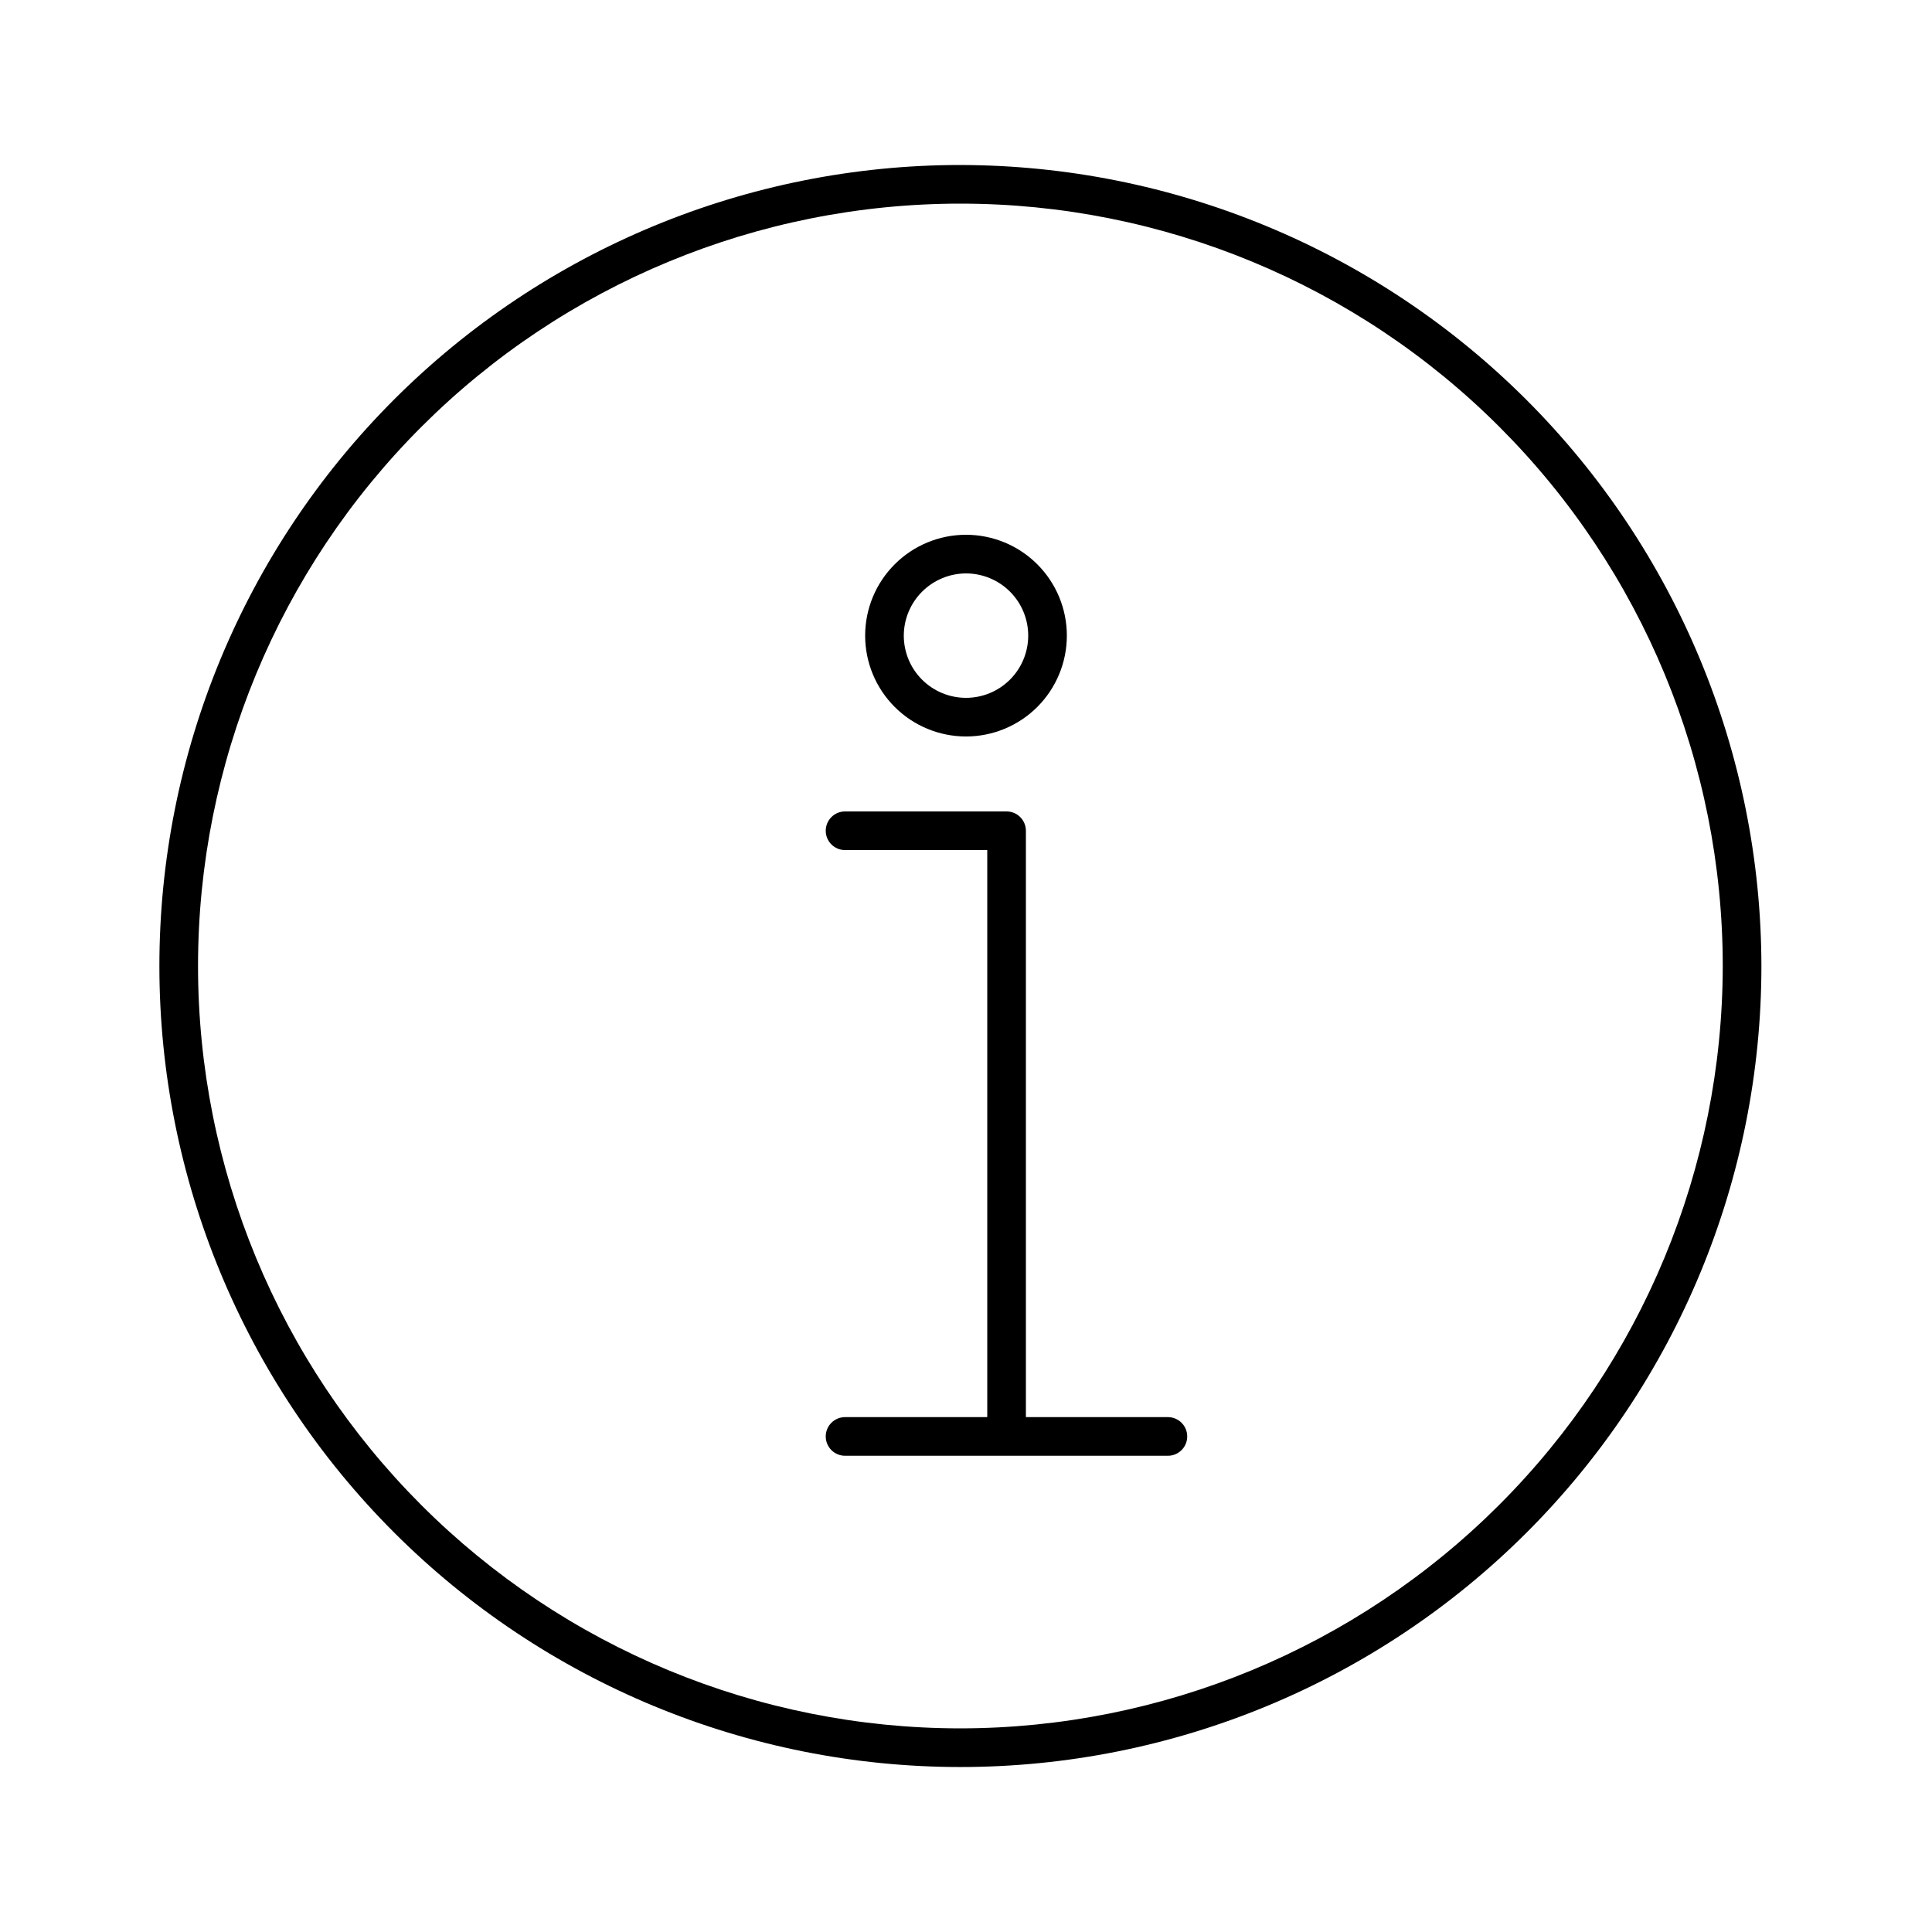
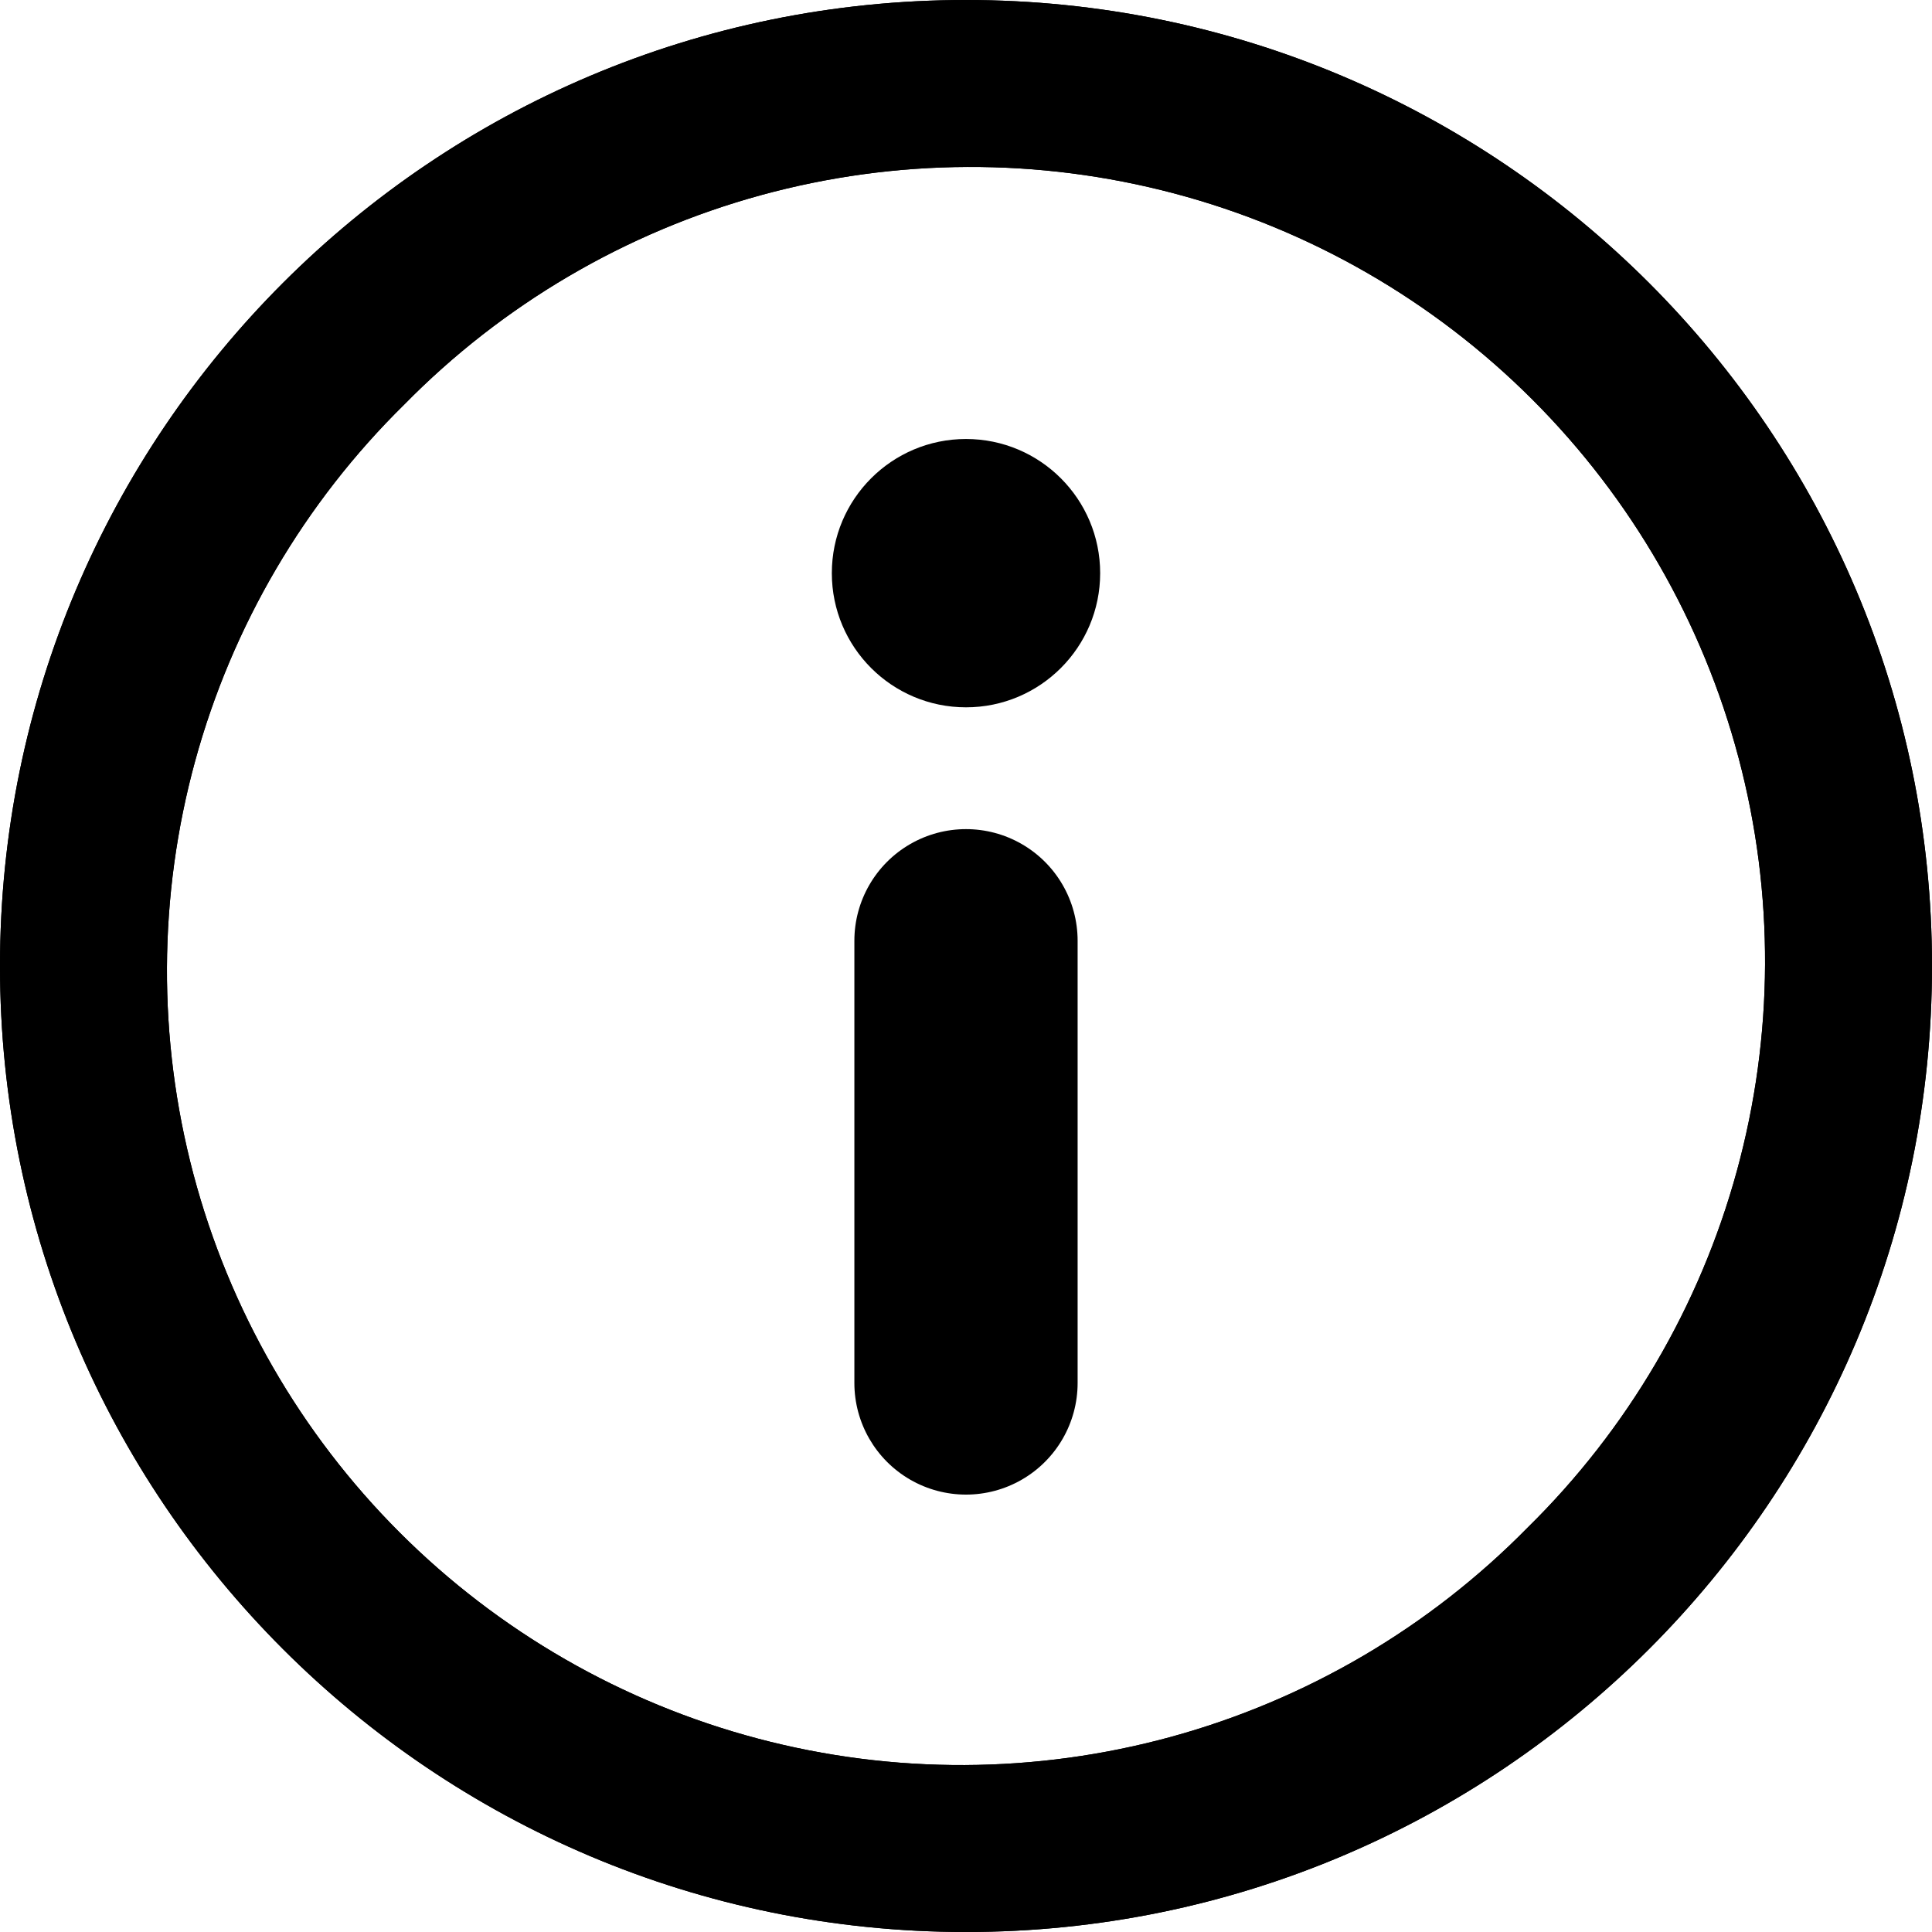
<svg xmlns="http://www.w3.org/2000/svg" width="1200pt" height="1200pt" version="1.1" viewBox="0 0 1200 1200">
-   <path d="m596.4 102.48c-131.94 0.031-258.47 52.473-351.75 145.79-93.277 93.316-145.67 219.87-145.65 351.81 0.02 131.95 52.453 258.48 145.76 351.77 93.309 93.285 219.86 145.69 351.8 145.68 131.95-0.012 258.48-52.434 351.77-145.73 93.297-93.301 145.71-219.84 145.71-351.79-0.156-131.92-52.641-258.39-145.94-351.67-93.293-93.27-219.78-145.73-351.7-145.85zm0 971.04c-125.58-0.031-246-49.945-334.78-138.76-88.781-88.816-138.64-209.26-138.62-334.84 0.02-125.58 49.926-246.01 138.73-334.79s209.25-138.66 334.82-138.65 246.01 49.902 334.8 138.7c88.793 88.801 138.68 209.24 138.68 334.82-0.125 125.57-50.07 245.95-138.87 334.73-88.801 88.777-209.2 138.7-334.77 138.79z" />
-   <path d="m725.4 880.2h-88.199v-364.2c0-3.184-1.262-6.234-3.516-8.484-2.25-2.25-5.301-3.516-8.484-3.516h-100.32c-6.625 0-12 5.371-12 12s5.375 12 12 12h88.32v352.2h-88.32c-6.625 0-12 5.375-12 12 0 6.629 5.375 12 12 12h200.52c6.629 0 12-5.371 12-12 0-6.625-5.371-12-12-12z" />
-   <path d="m600 457.44c16.613 0 32.547-6.602 44.293-18.348 11.746-11.746 18.348-27.68 18.348-44.293s-6.602-32.547-18.348-44.293c-11.746-11.75-27.68-18.348-44.293-18.348s-32.547 6.598-44.293 18.348c-11.746 11.746-18.348 27.68-18.348 44.293s6.602 32.547 18.348 44.293c11.746 11.746 27.68 18.348 44.293 18.348zm0-101.28c10.246 0 20.078 4.07 27.324 11.316 7.246 7.246 11.316 17.074 11.316 27.324 0 10.246-4.07 20.074-11.316 27.32-7.246 7.246-17.078 11.32-27.324 11.32s-20.078-4.074-27.324-11.32c-7.246-7.246-11.316-17.074-11.316-27.32 0.031-10.238 4.113-20.051 11.352-27.289 7.242-7.238 17.051-11.32 27.289-11.352z" />
+   <path d="m683.33 356c0 46.023-37.309 83.332-83.332 83.332s-83.332-37.309-83.332-83.332 37.309-83.332 83.332-83.332 83.332 37.309 83.332 83.332z" />
+   <path d="m669.33 584.32v274.67c0 24.77-13.215 47.656-34.664 60.043-21.453 12.387-47.883 12.387-69.336 0-21.449-12.387-34.664-35.273-34.664-60.043v-274.67c0-24.77 13.215-47.66 34.664-60.043 21.453-12.387 47.883-12.387 69.336 0 21.449 12.383 34.664 35.273 34.664 60.043z" />
+   <path d="m600 0c-331.36 0-600 268.64-600 600s268.64 600 600 600 600-268.64 600-600-268.64-600-600-600zm348.83 948.83c-61.043 62.09-137.43 106.92-221.41 129.94-83.98 23.012-172.55 23.391-256.72 1.094-84.168-22.297-160.94-66.477-222.51-128.05s-105.75-138.34-128.05-222.51c-22.297-84.172-21.918-172.74 1.094-256.72 23.016-83.977 67.848-160.37 129.94-221.41 61.043-62.09 137.43-106.92 221.41-129.94 83.98-23.012 172.55-23.391 256.72-1.094 84.168 22.297 160.94 66.477 222.51 128.05s105.75 138.34 128.05 222.51c22.297 84.172 21.918 172.74-1.094 256.72-23.016 83.977-67.848 160.37-129.94 221.41z" />
+   <path d="m600 0c-331.36 0-600 268.64-600 600s268.64 600 600 600 600-268.64 600-600-268.64-600-600-600zm348.83 948.83c-61.043 62.09-137.43 106.92-221.41 129.94-83.98 23.012-172.55 23.391-256.72 1.094-84.168-22.297-160.94-66.477-222.51-128.05s-105.75-138.34-128.05-222.51c-22.297-84.172-21.918-172.74 1.094-256.72 23.016-83.977 67.848-160.37 129.94-221.41 61.043-62.09 137.43-106.92 221.41-129.94 83.98-23.012 172.55-23.391 256.72-1.094 84.168 22.297 160.94 66.477 222.51 128.05s105.75 138.34 128.05 222.51c22.297 84.172 21.918 172.74-1.094 256.72-23.016 83.977-67.848 160.37-129.94 221.41z" />
</svg>
